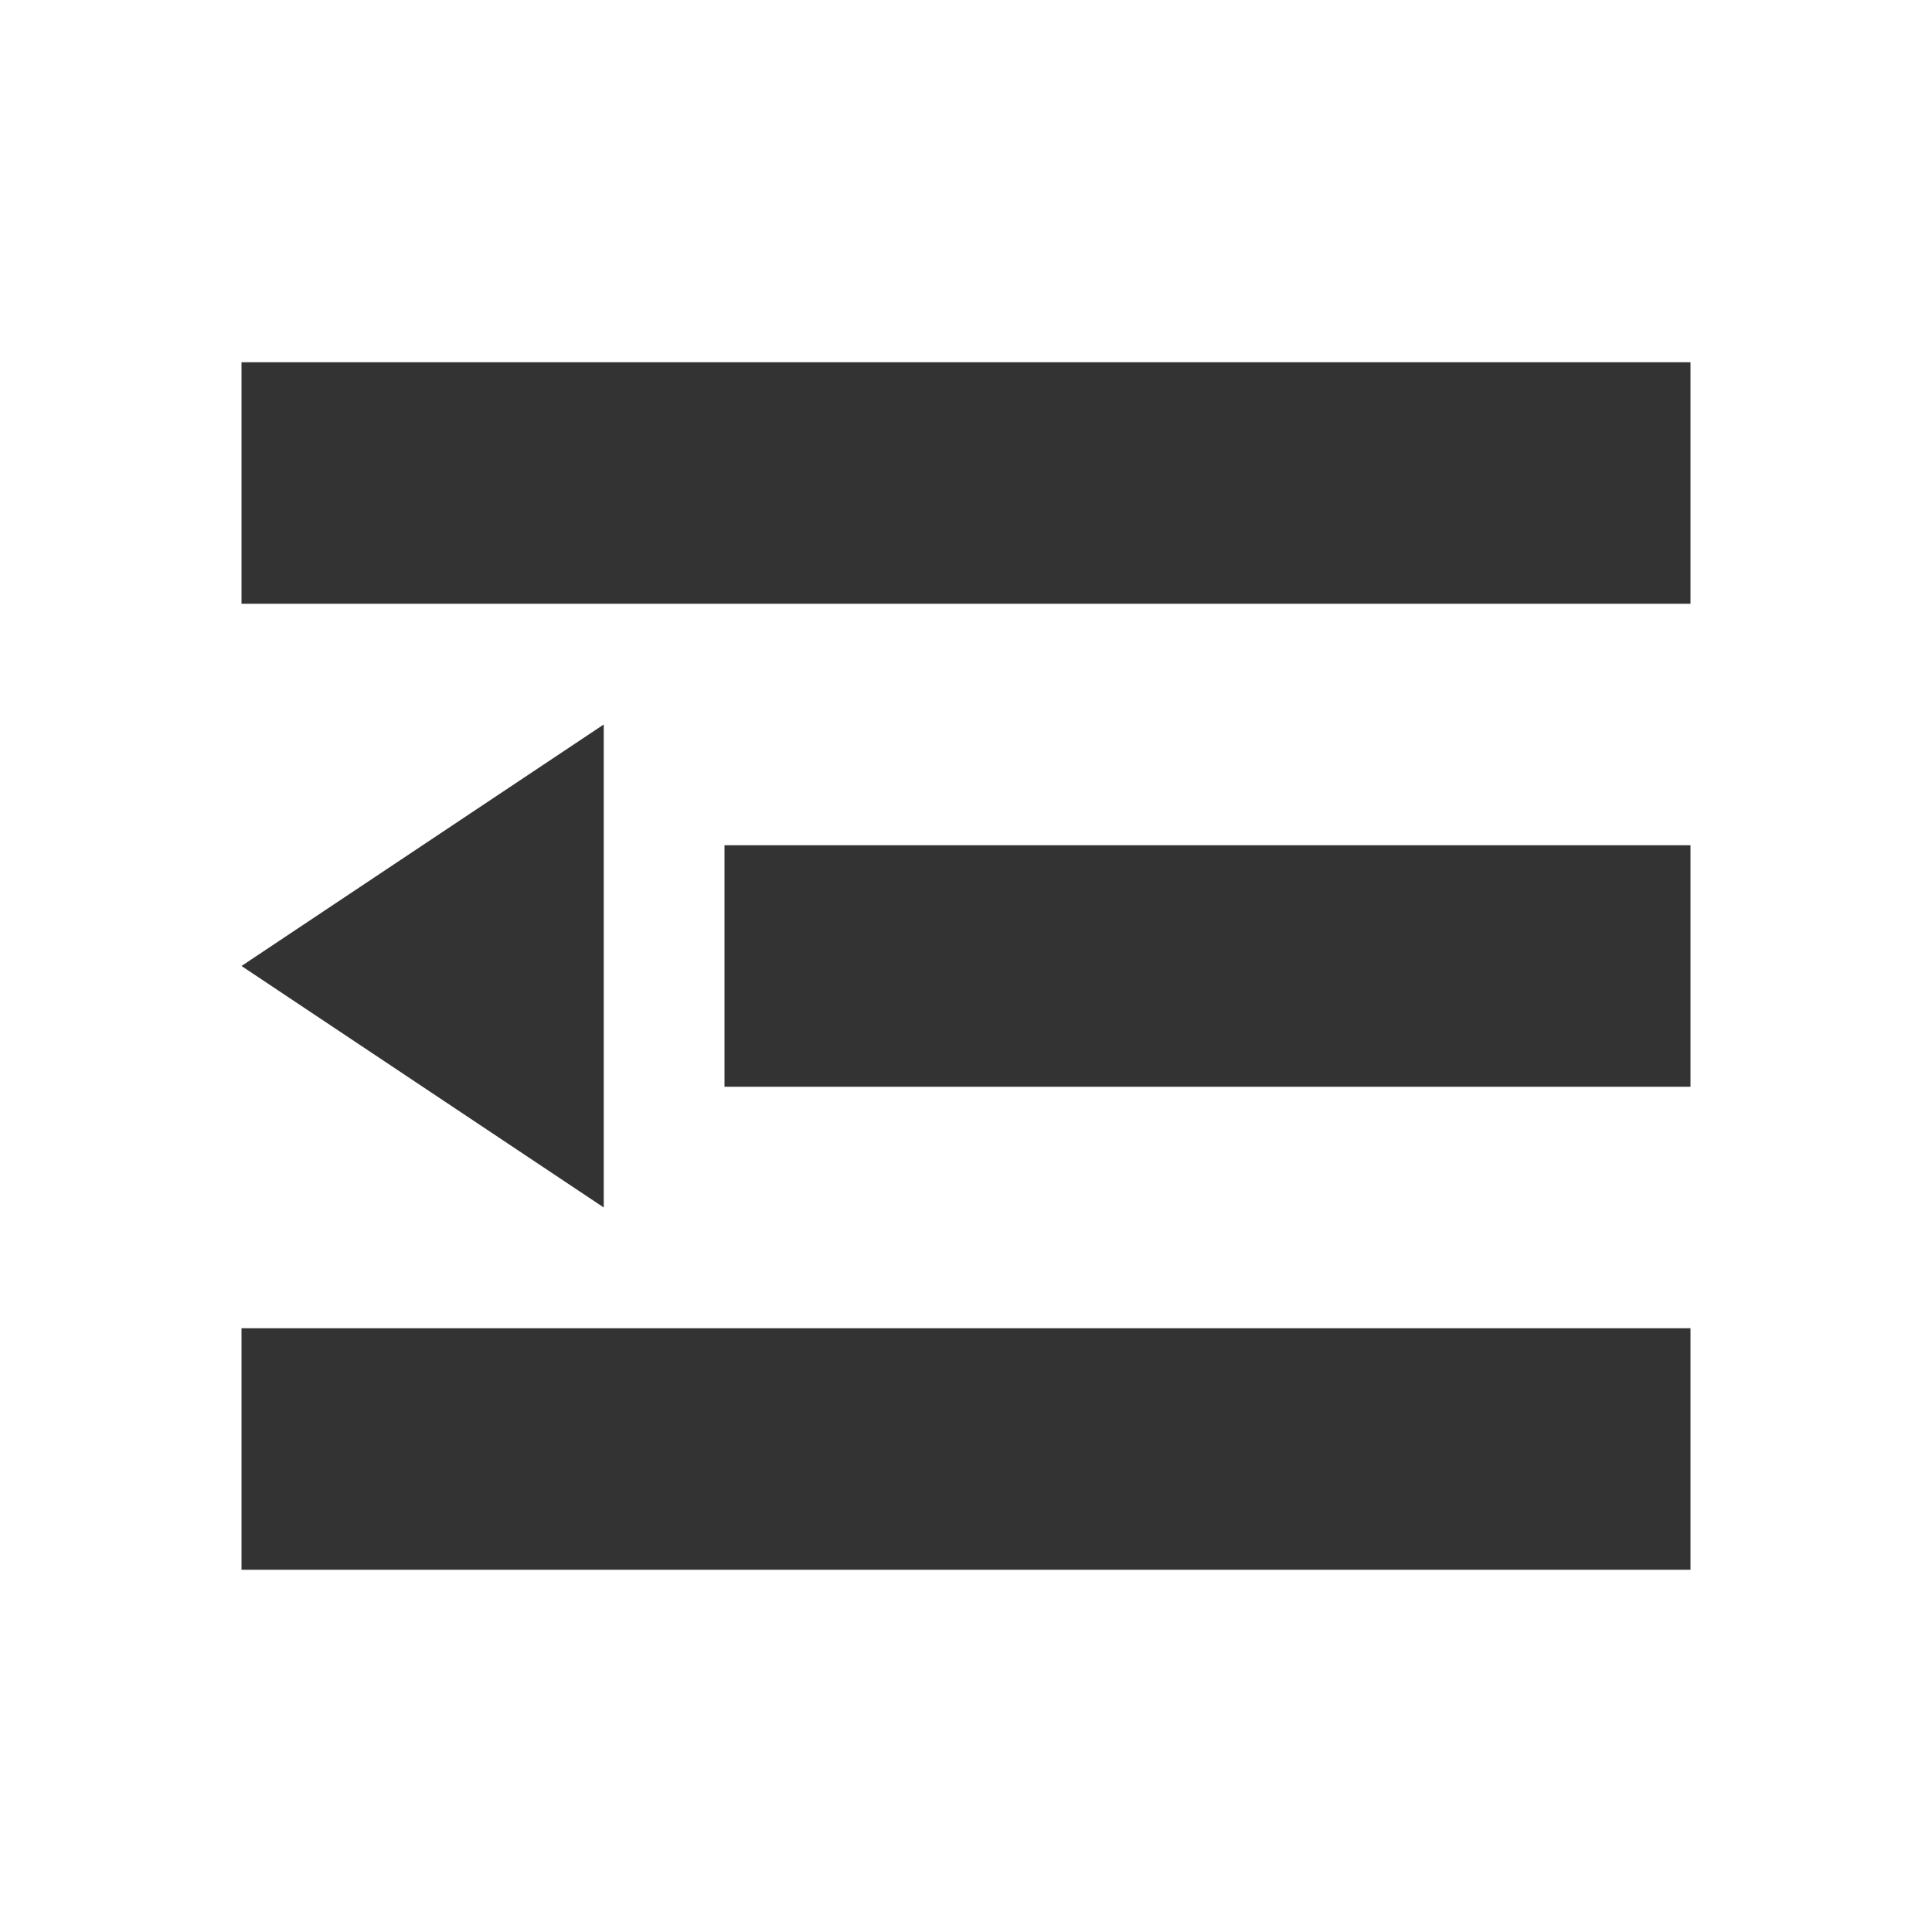
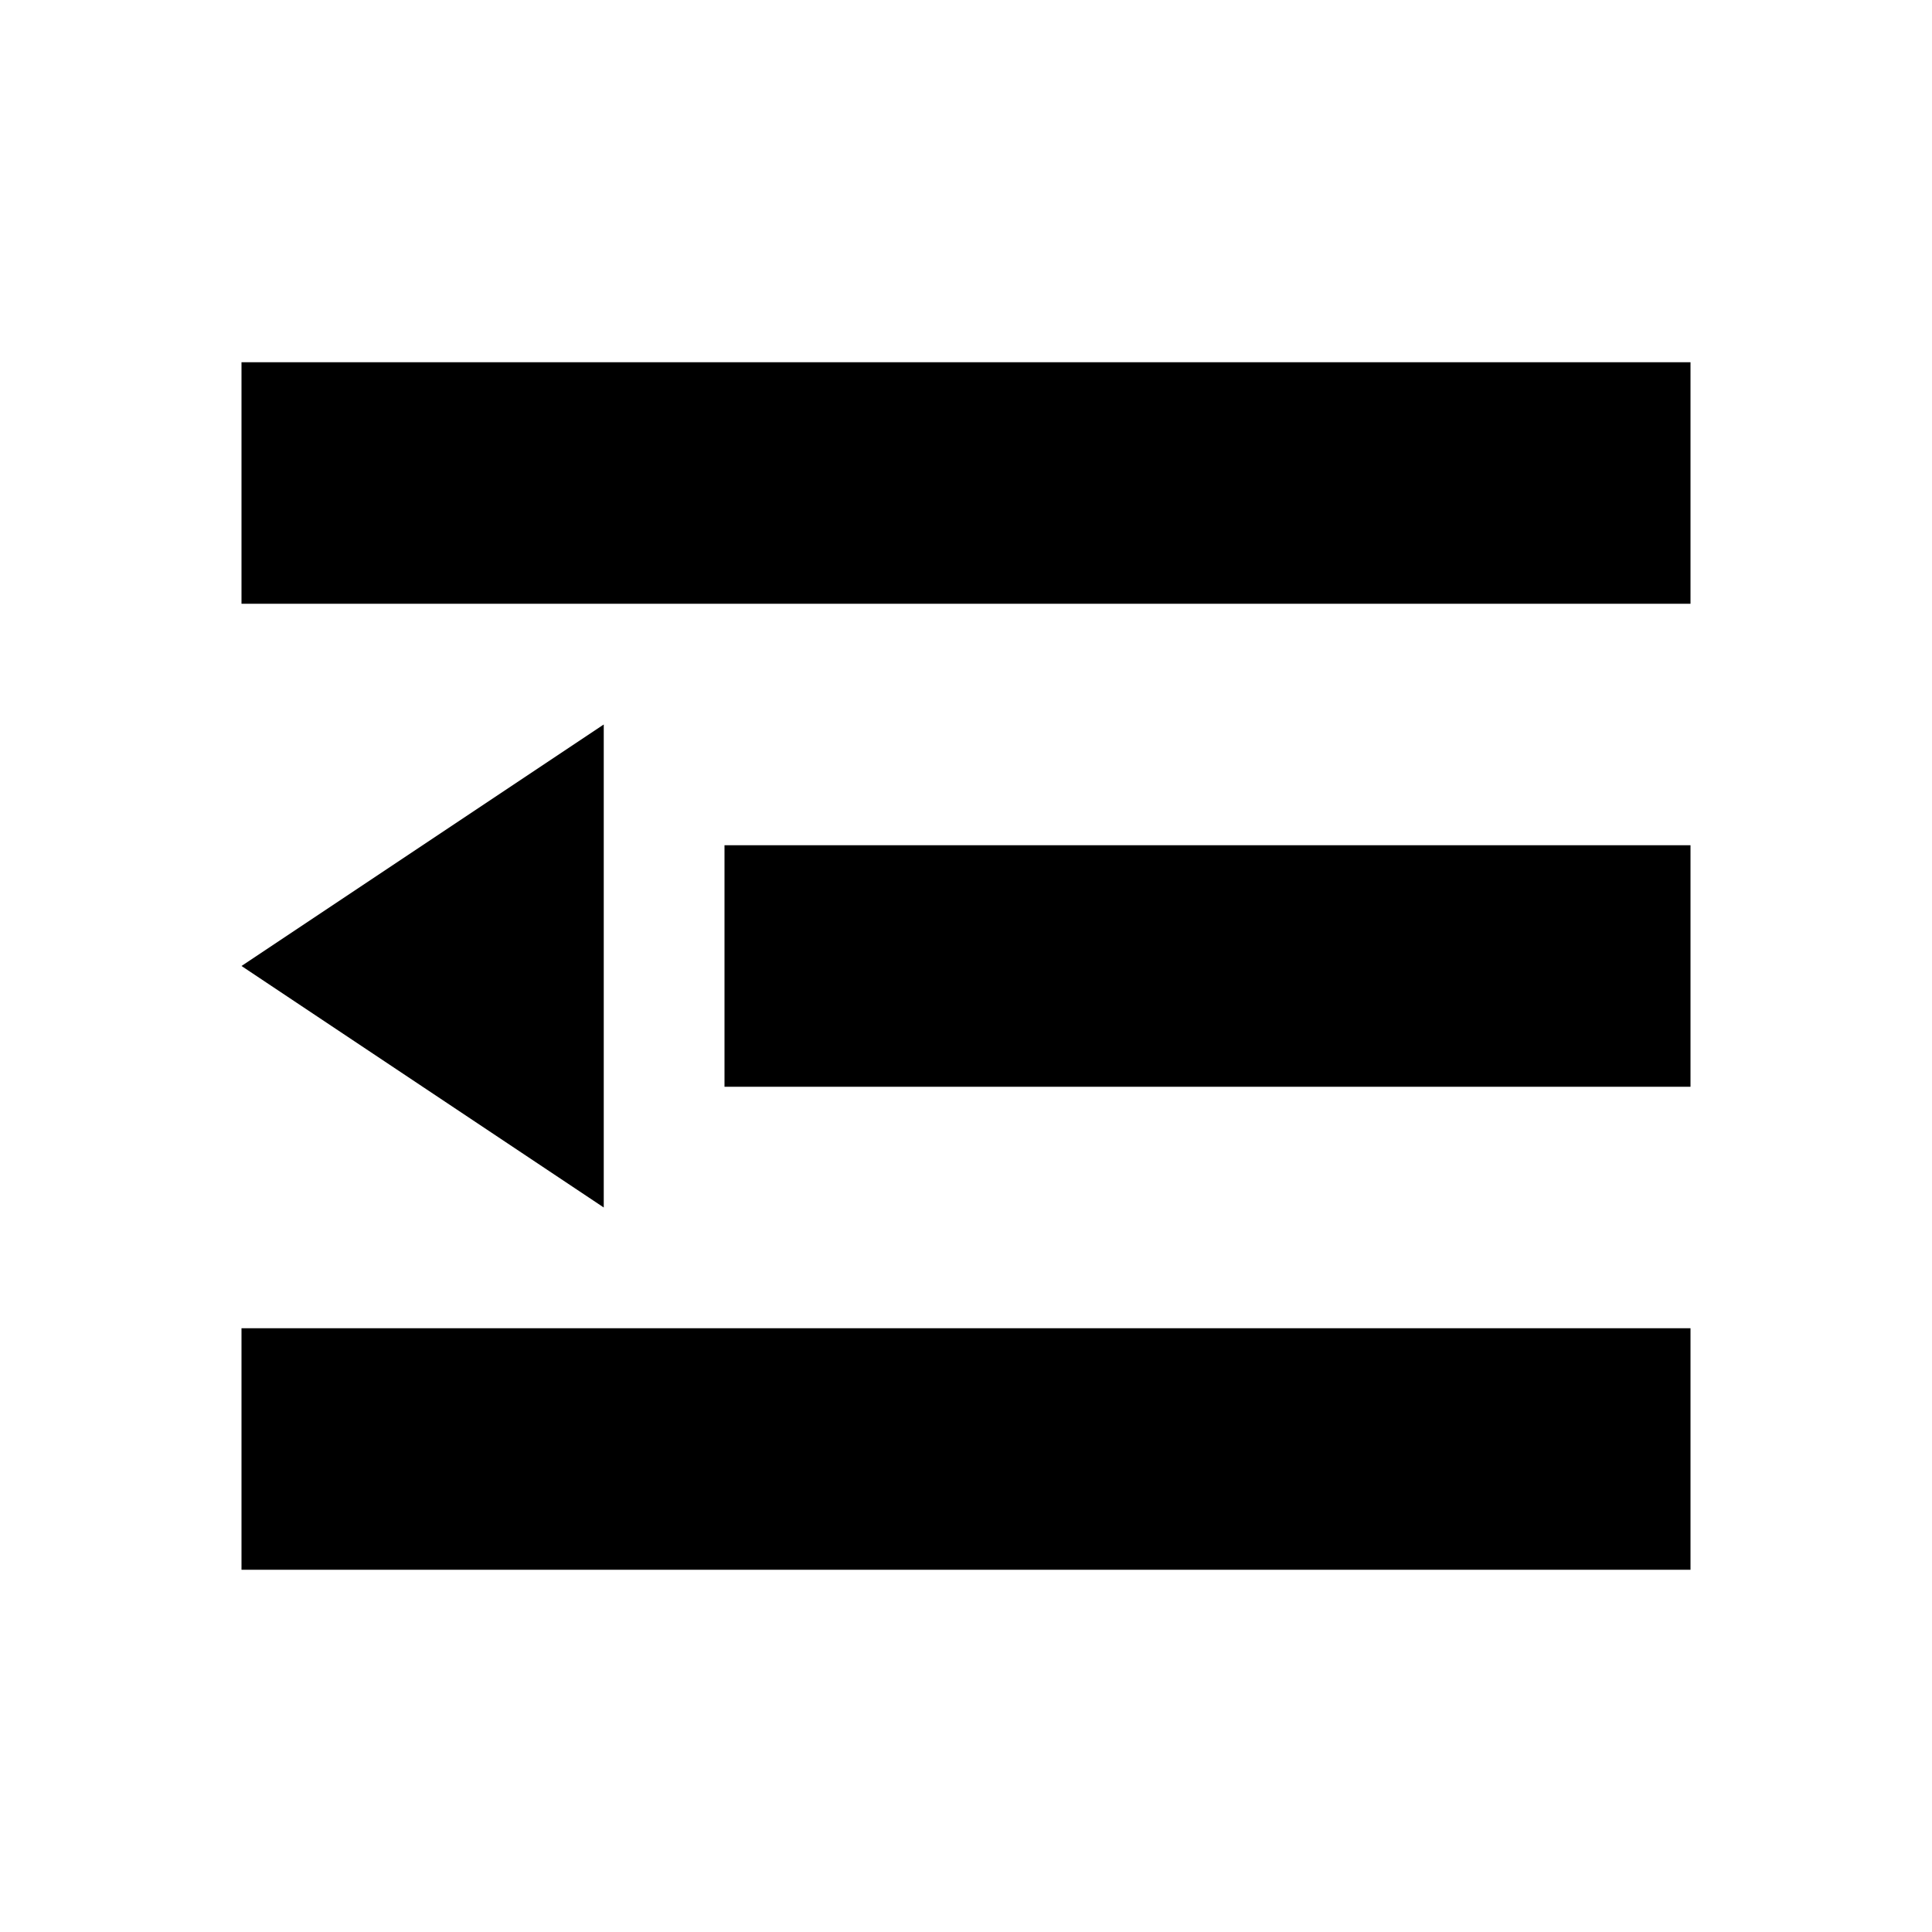
<svg xmlns="http://www.w3.org/2000/svg" t="1698117664408" class="icon" viewBox="0 0 1024 1024" version="1.1" p-id="23597" width="128" height="128">
-   <path d="M896 192H128v128h768V192z m0 256H384v128h512V448z m0 256H128v128h768v-128zM320 384L128 512l192 128V384z" fill="#333333" p-id="23598" />
+   <path d="M896 192H128v128h768V192z m0 256H384v128h512V448z m0 256H128v128h768v-128zM320 384L128 512l192 128V384z" fill="currentColor" p-id="23598" />
</svg>
